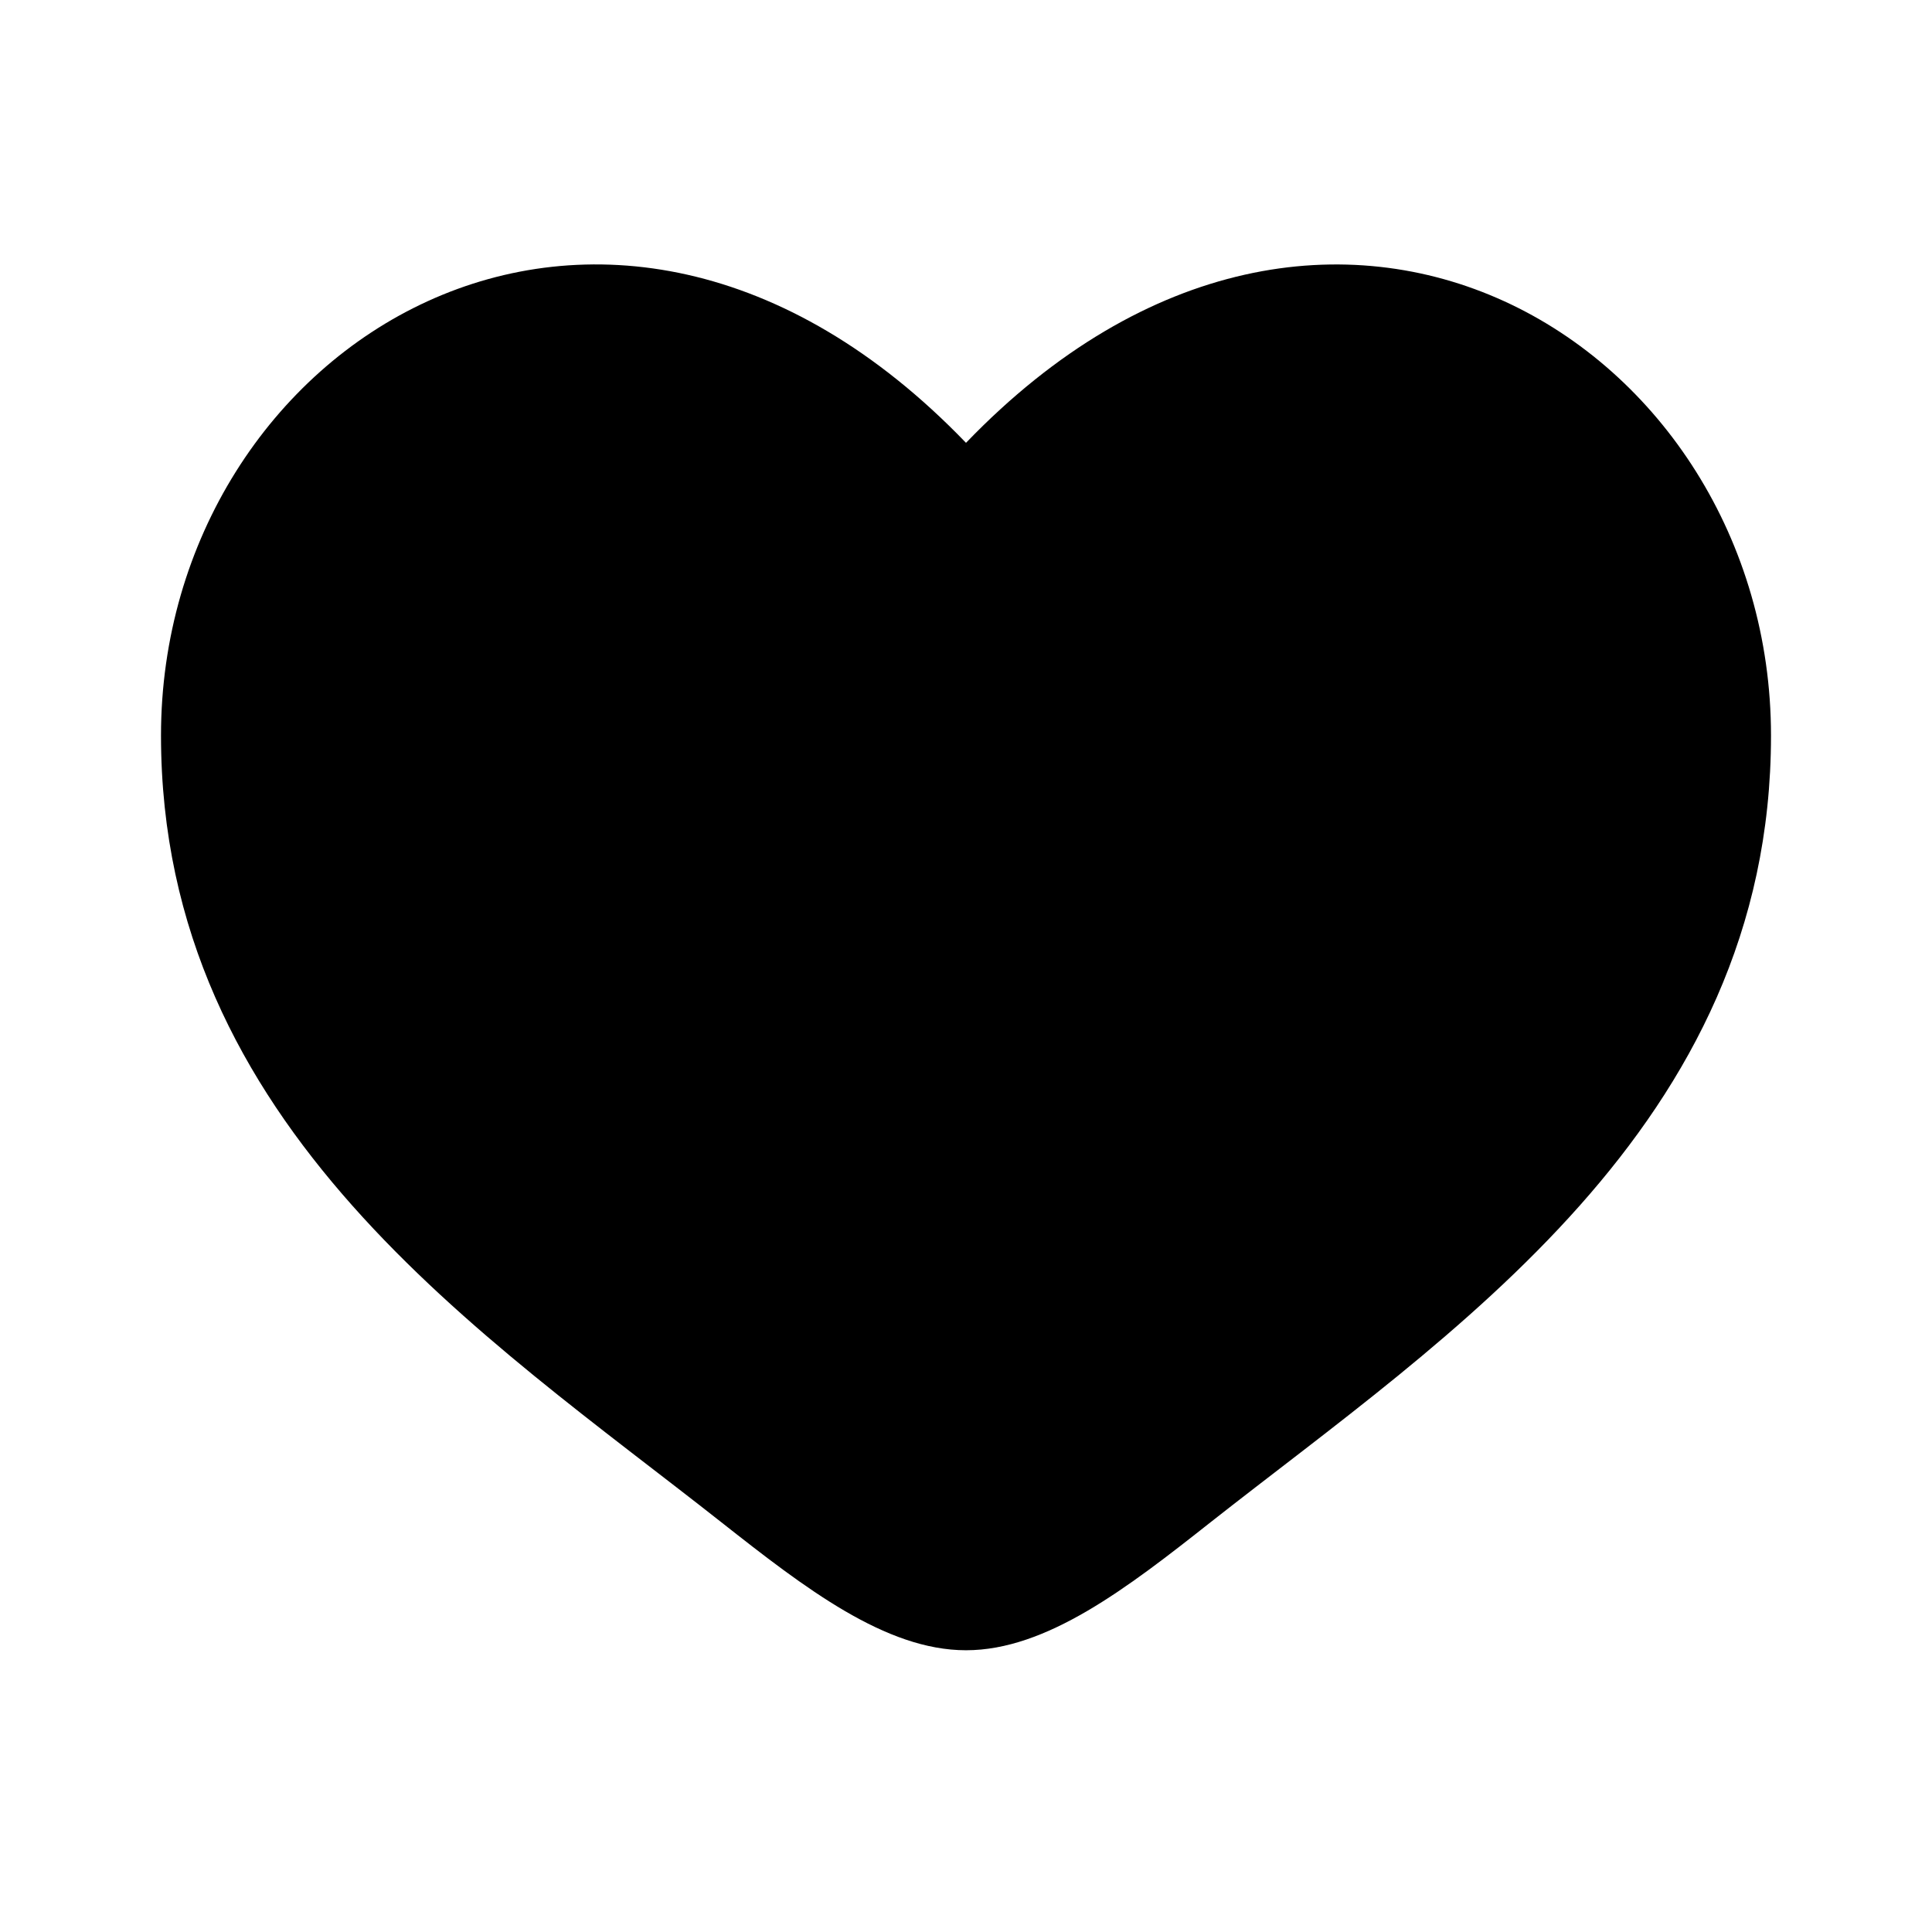
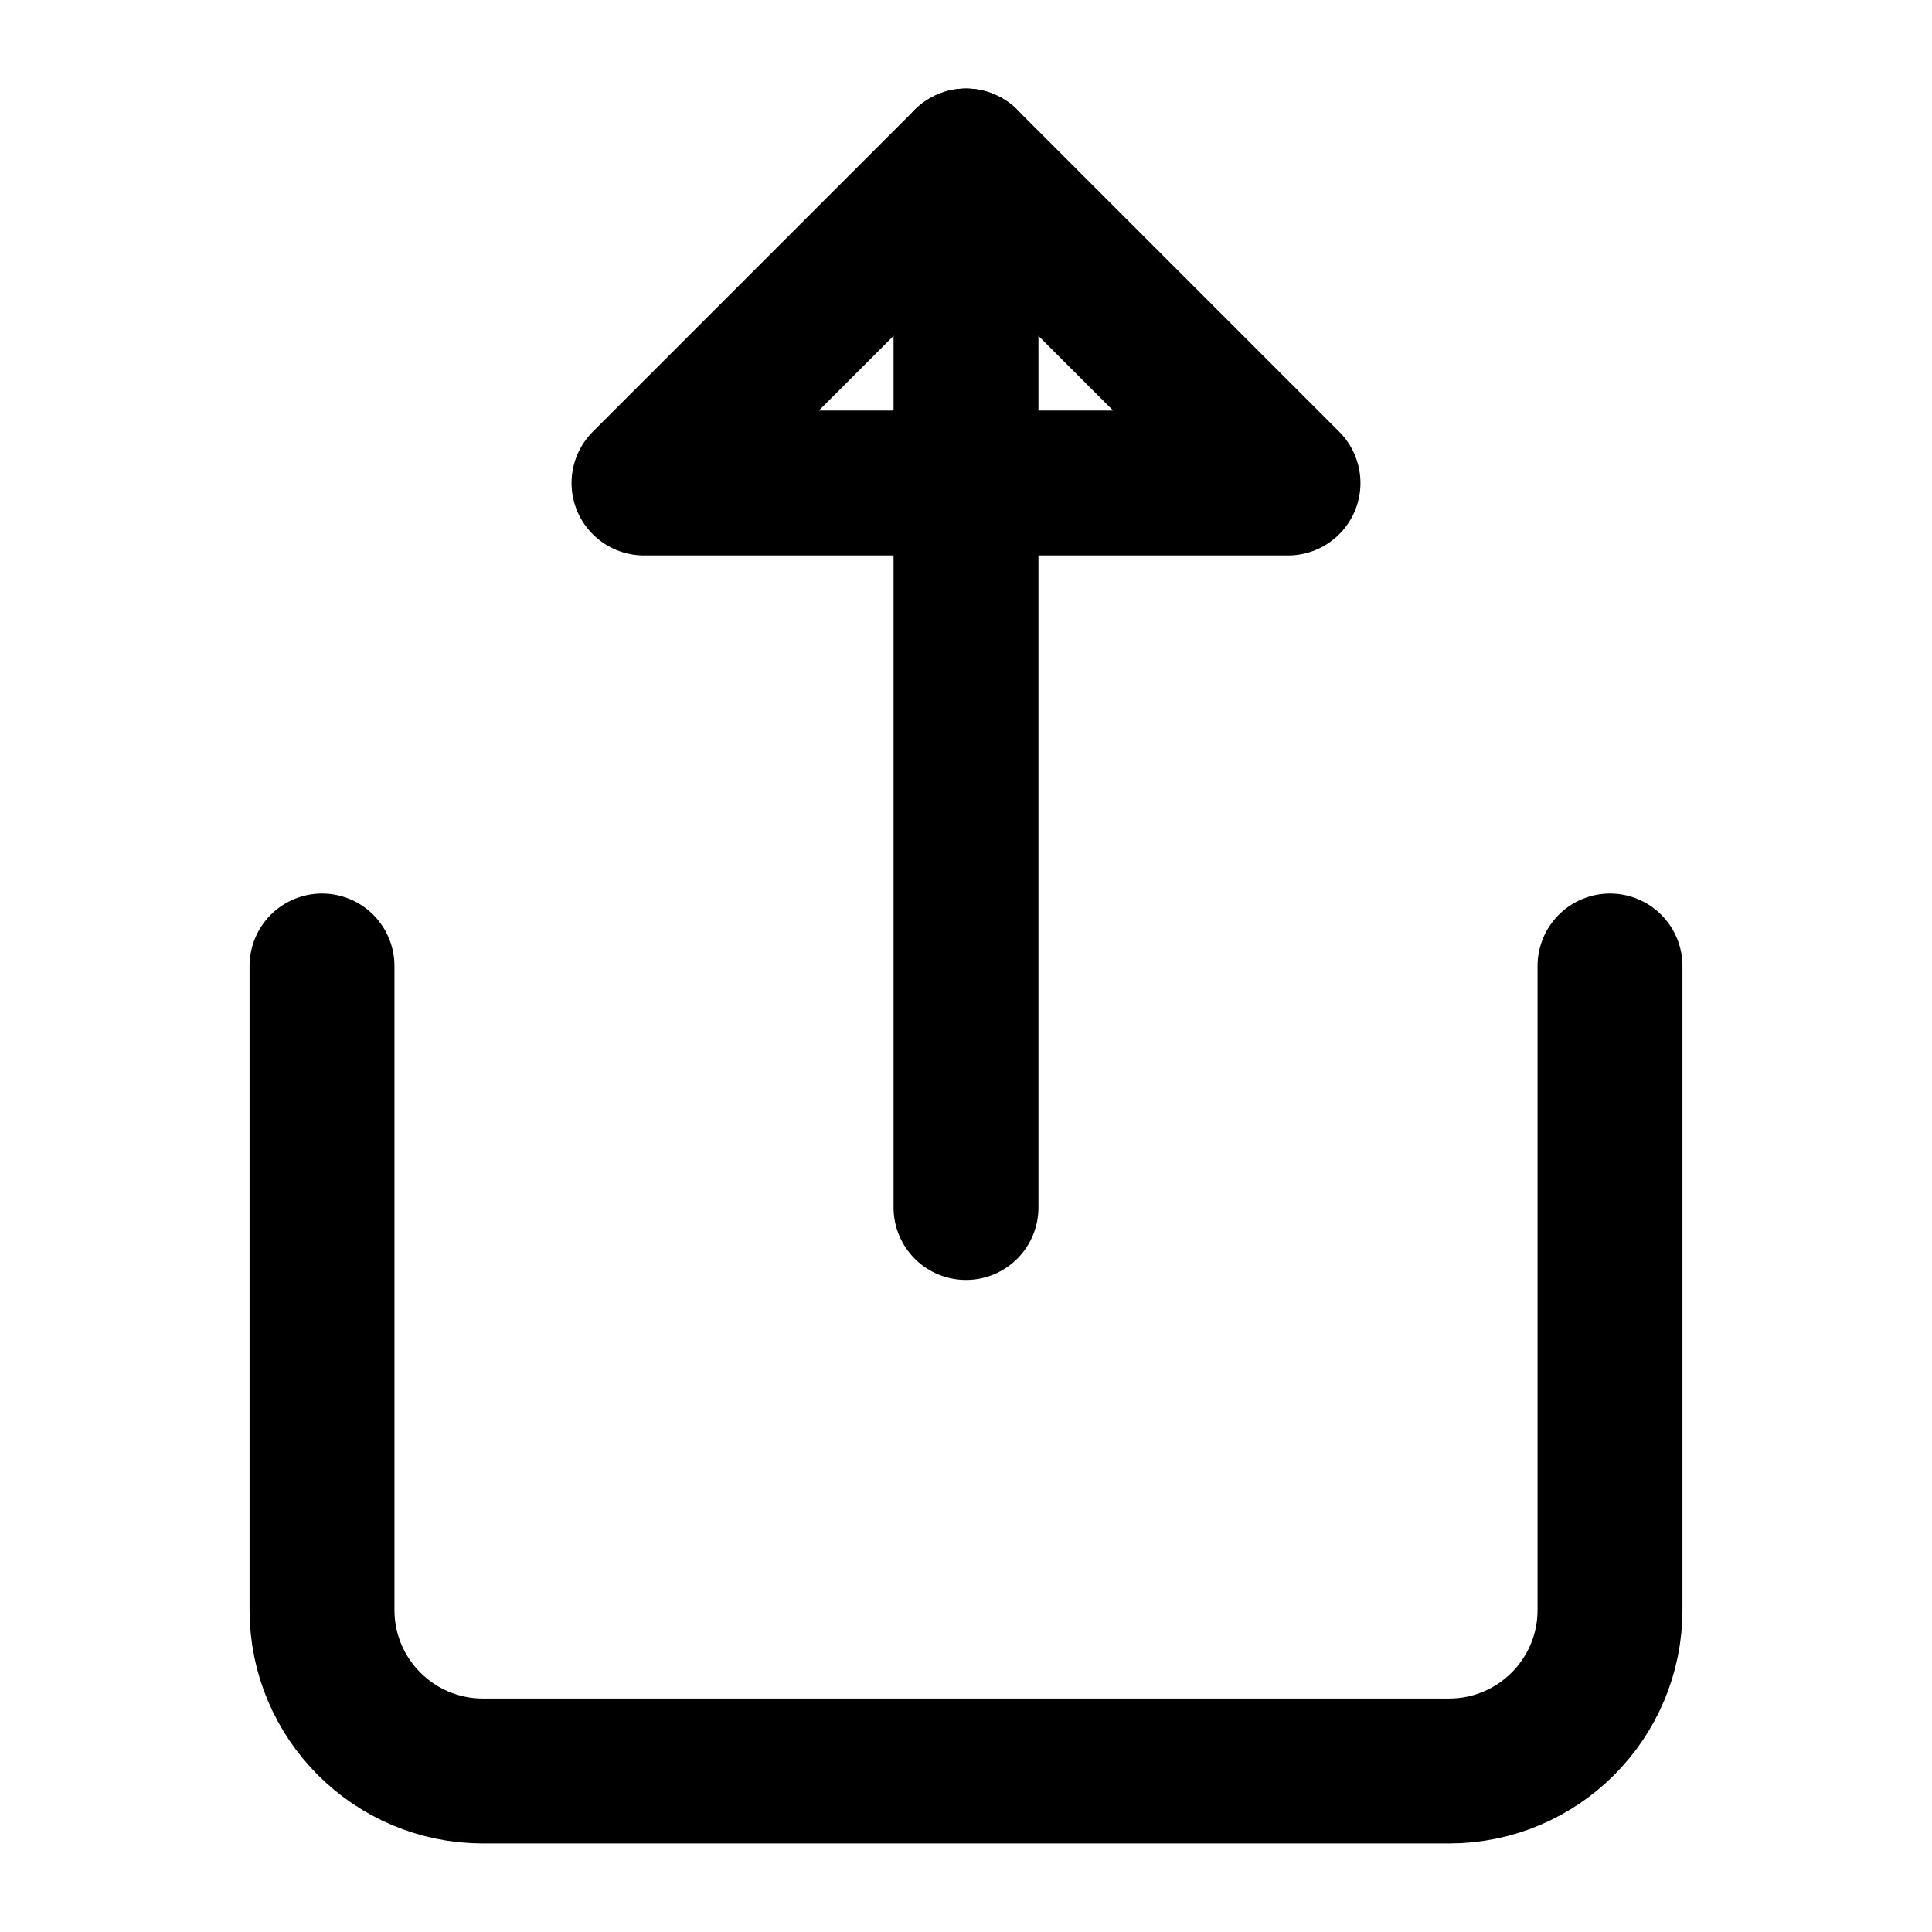
- <svg class="h-8 md:h-12" viewBox="0 0 24 24" fill="currentColor">
-   <path d="M2 9.137C2 14 6.02 16.591 8.962 18.911C10 19.729 11 20.5 12 20.5s2-.77 3.038-1.59C17.981 16.592 22 14 22 9.138S16.5.825 12 5.501C7.5.825 2 4.274 2 9.137" />
+ <svg class="w-5 h-5 md:w-6 md:h-6 text-sky-300/80 group-hover:text-sky-300 transition" viewBox="0 0 24 24" fill="none" stroke="currentColor" stroke-width="1.8" stroke-linecap="round" stroke-linejoin="round">
+   <path d="M4 12v8a2 2 0 0 0 2 2h12a2 2 0 0 0 2-2v-8" />
+   <polygon points="16 6 12 2 8 6" />
+   <line x1="12" y1="2" x2="12" y2="15" />
</svg>
